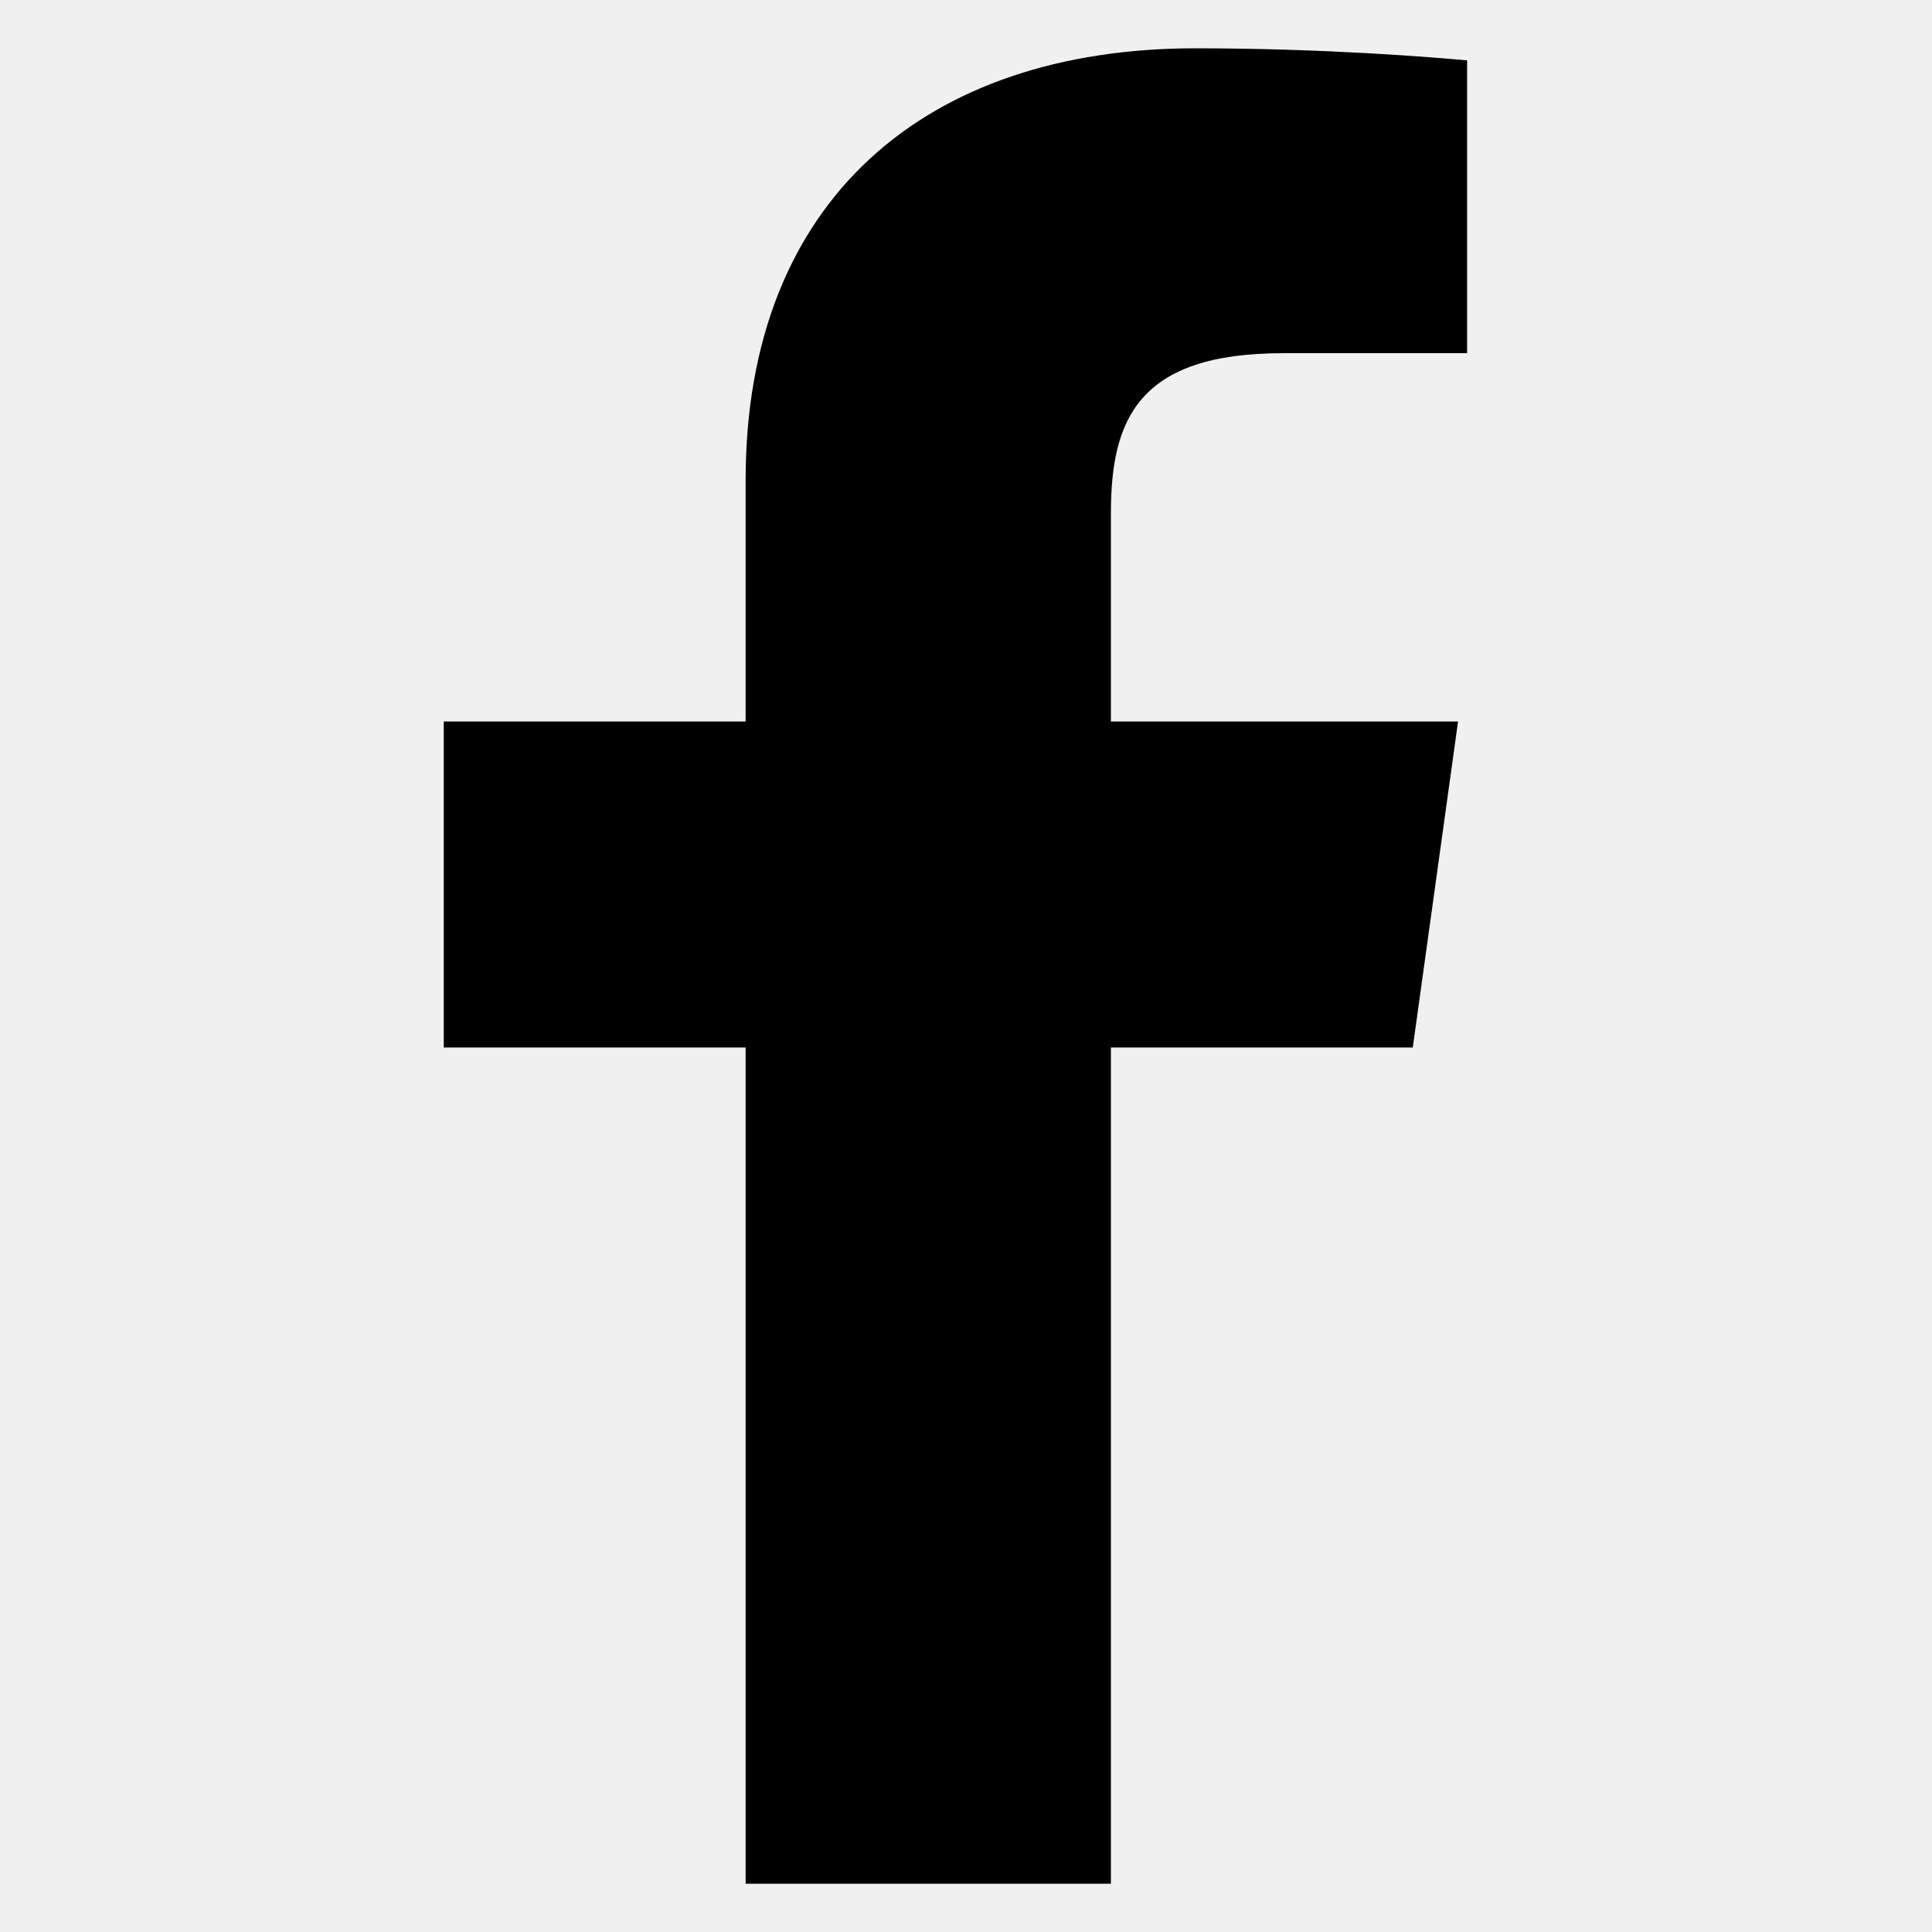
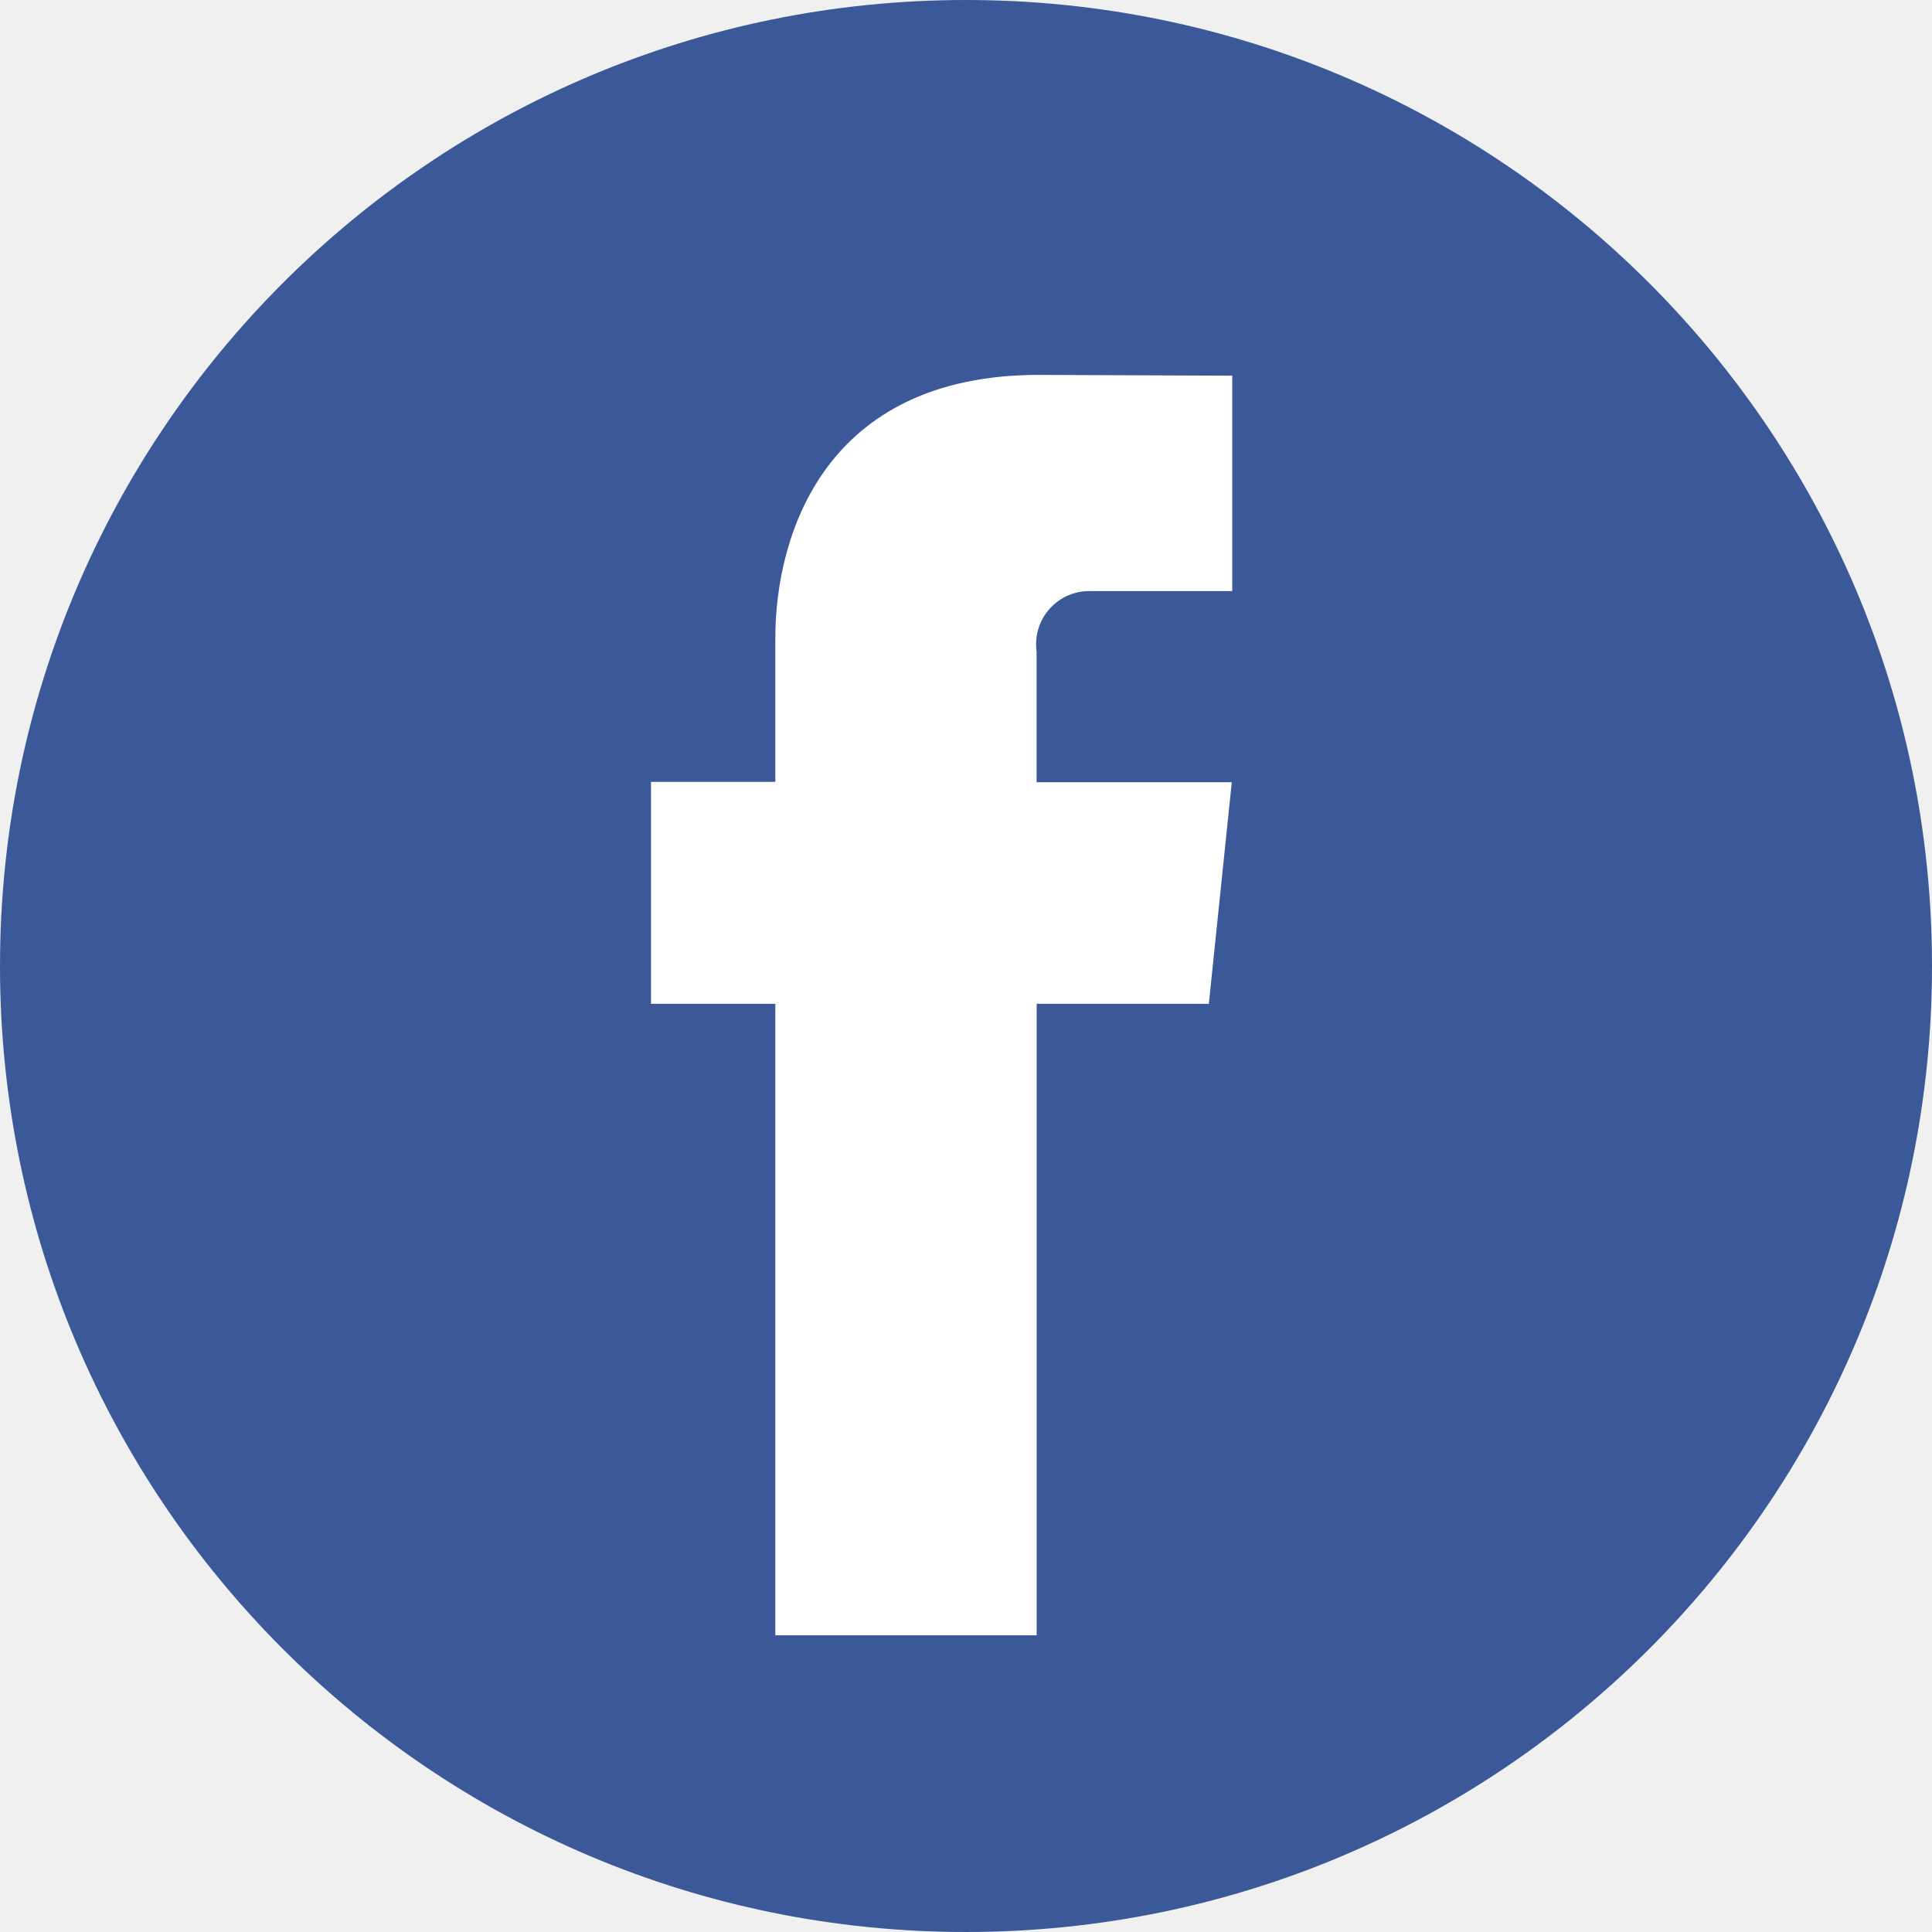
- <svg xmlns="http://www.w3.org/2000/svg" version="1.1" id="Layer_10" x="0px" y="0px" viewBox="0 0 64 64" style="enable-background:new 0 0 64 64;" xml:space="preserve">
-   <path id="Facebook_2_" d="M36.8,62.4V34.7h10l1.5-10.8H36.8V17c0-3.1,0.9-5.3,5.7-5.3h6.1V2c-1.1-0.1-4.7-0.4-9-0.4  c-8.9,0-14.9,5-14.9,14.3v8h-10v10.8h10v27.7H36.8z" />
+ <svg xmlns="http://www.w3.org/2000/svg" width="46" height="46" viewBox="0 0 46 46">
+   <defs>
+     <clipPath id="clip-path">
+       <circle id="Ellipse_1" data-name="Ellipse 1" cx="23" cy="23" r="23" transform="translate(834 4919)" fill="#fff" stroke="#707070" stroke-width="1" />
+     </clipPath>
+   </defs>
+   <g id="Mask_Group_1" data-name="Mask Group 1" transform="translate(-834 -4919)" clip-path="url(#clip-path)">
+     <g id="facebook" transform="translate(834 4919)">
+       <circle id="Ellipse_4" data-name="Ellipse 4" cx="23" cy="23" r="23" transform="translate(0 0)" fill="#3b5998" />
+       <path id="Path_46" data-name="Path 46" d="M28.782,23.9h-4.1V38.936H18.46V23.9H15.5V18.616H18.46V15.2c0-2.445,1.162-6.274,6.273-6.274l4.606.019v5.129H26a1.266,1.266,0,0,0-1.319,1.44v3.11h4.647Z" fill="#fff" />
+     </g>
+   </g>
</svg>
